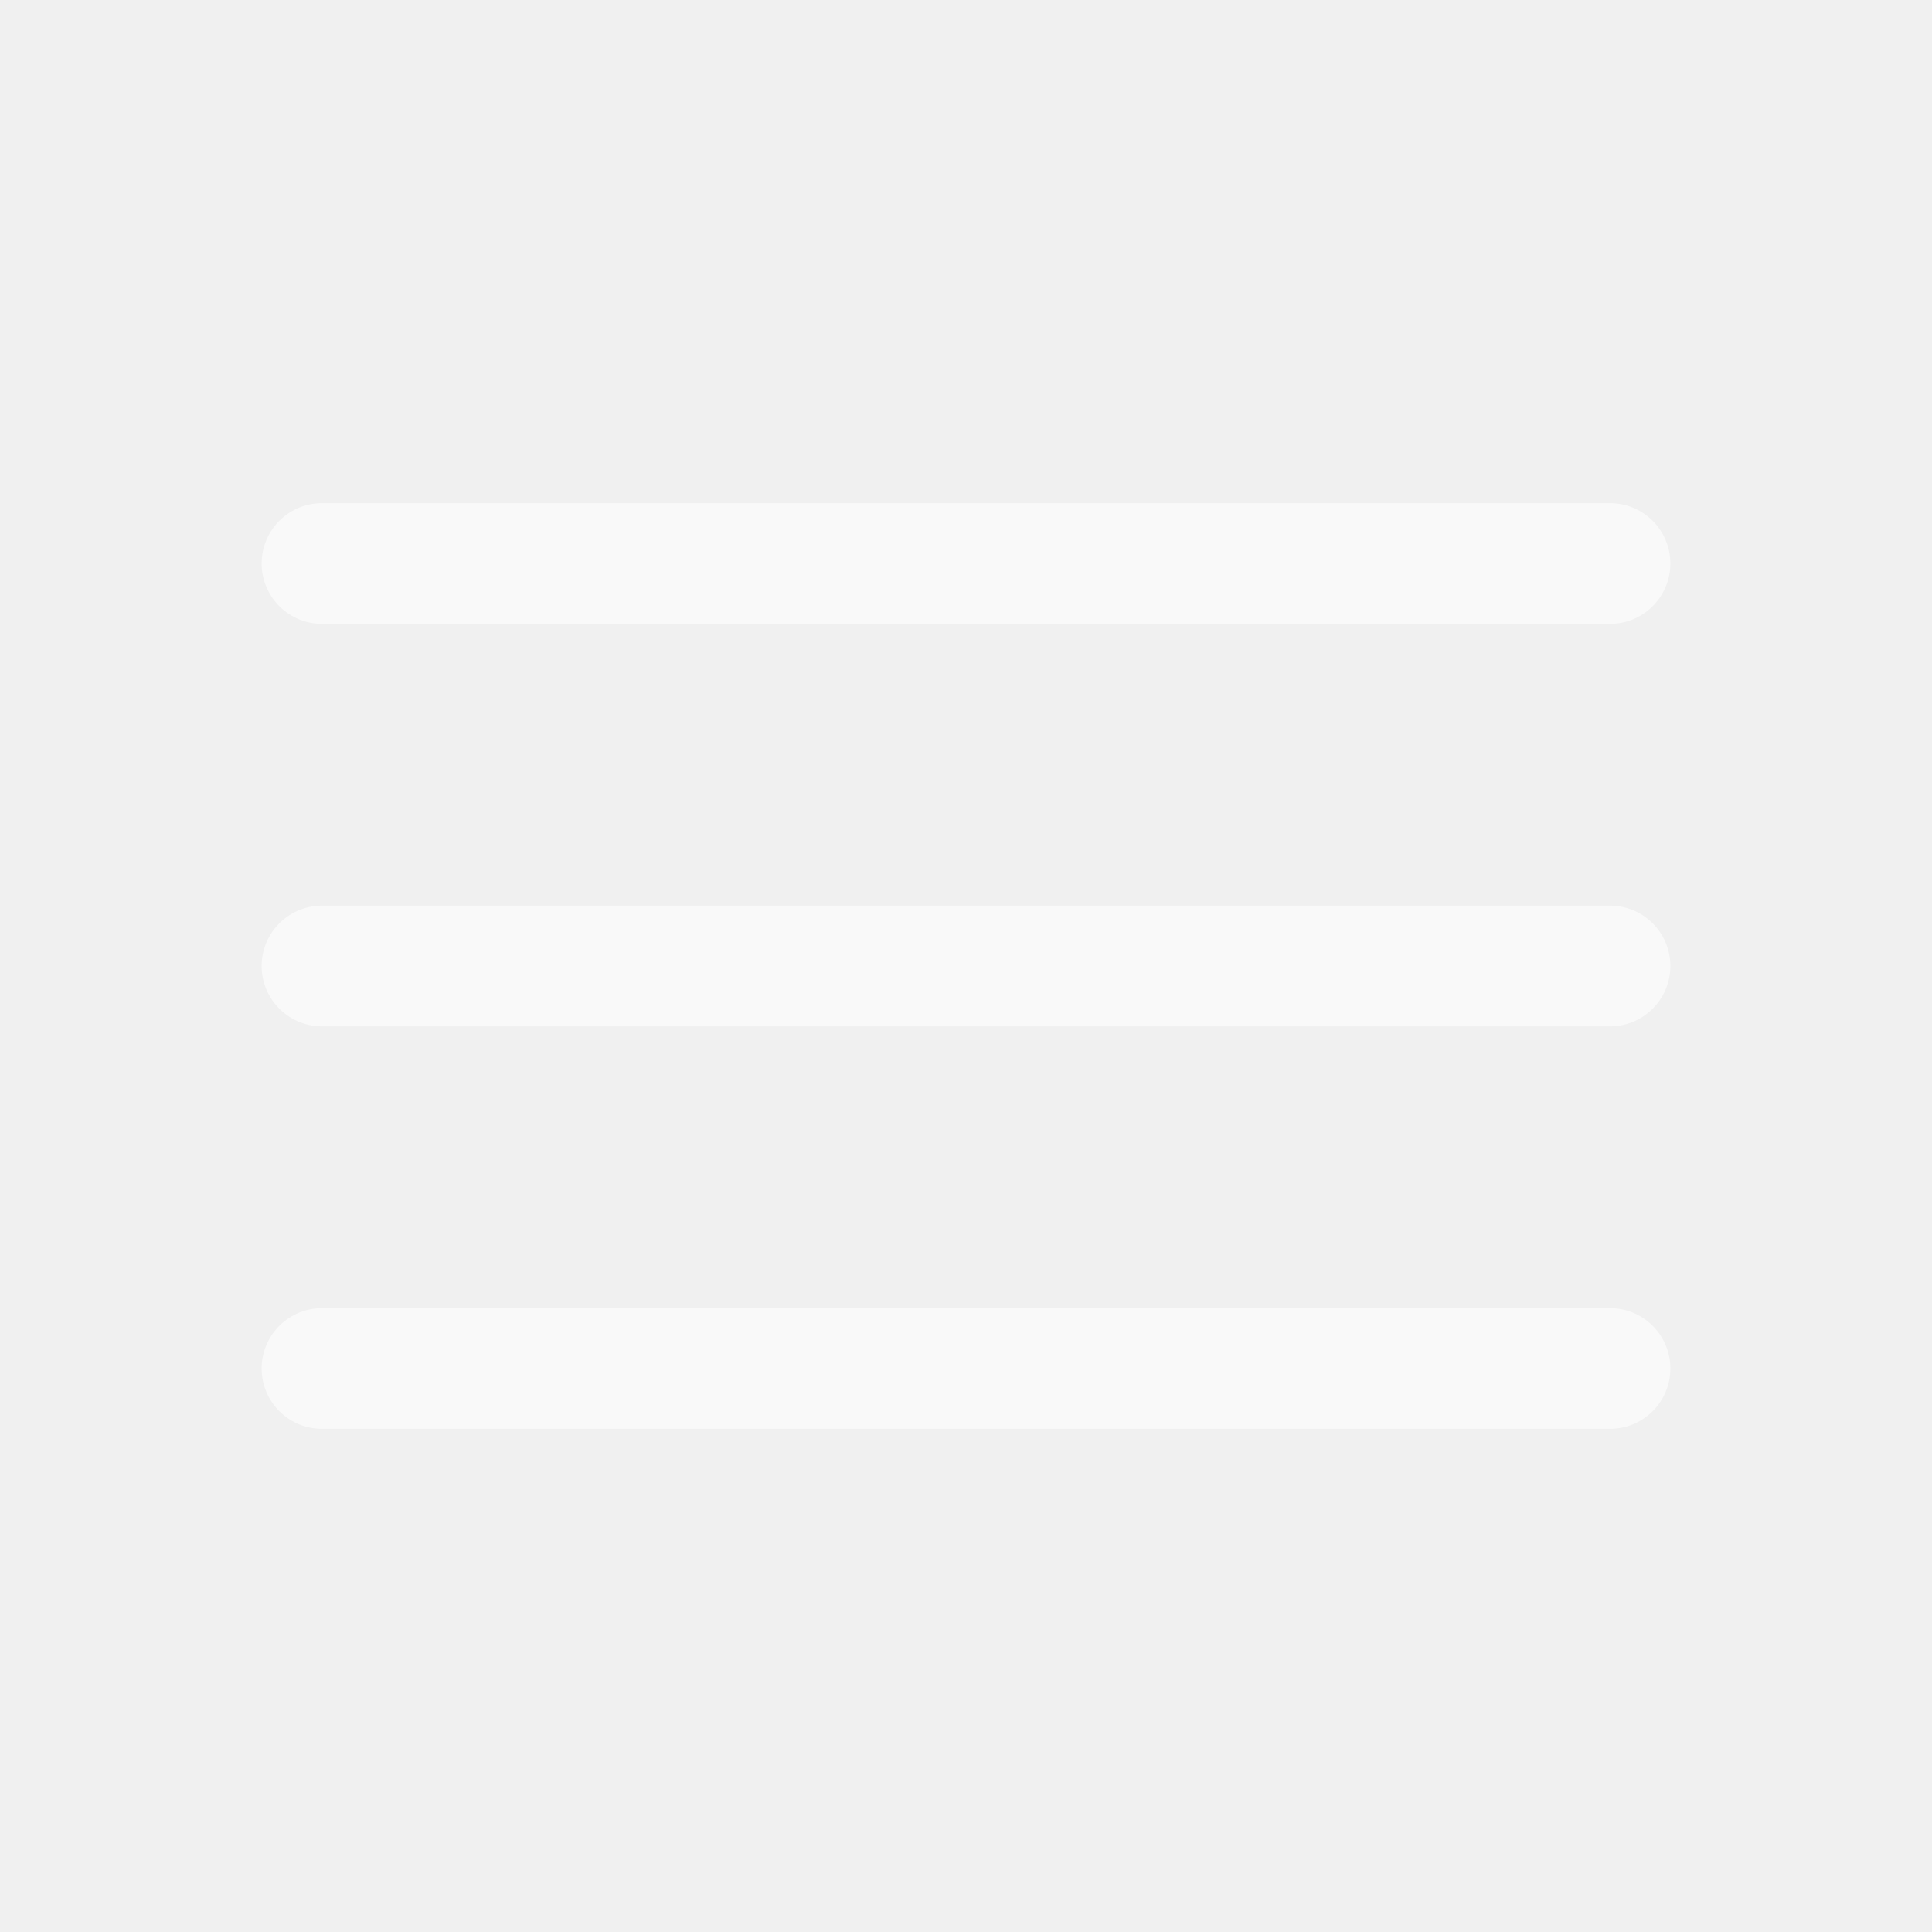
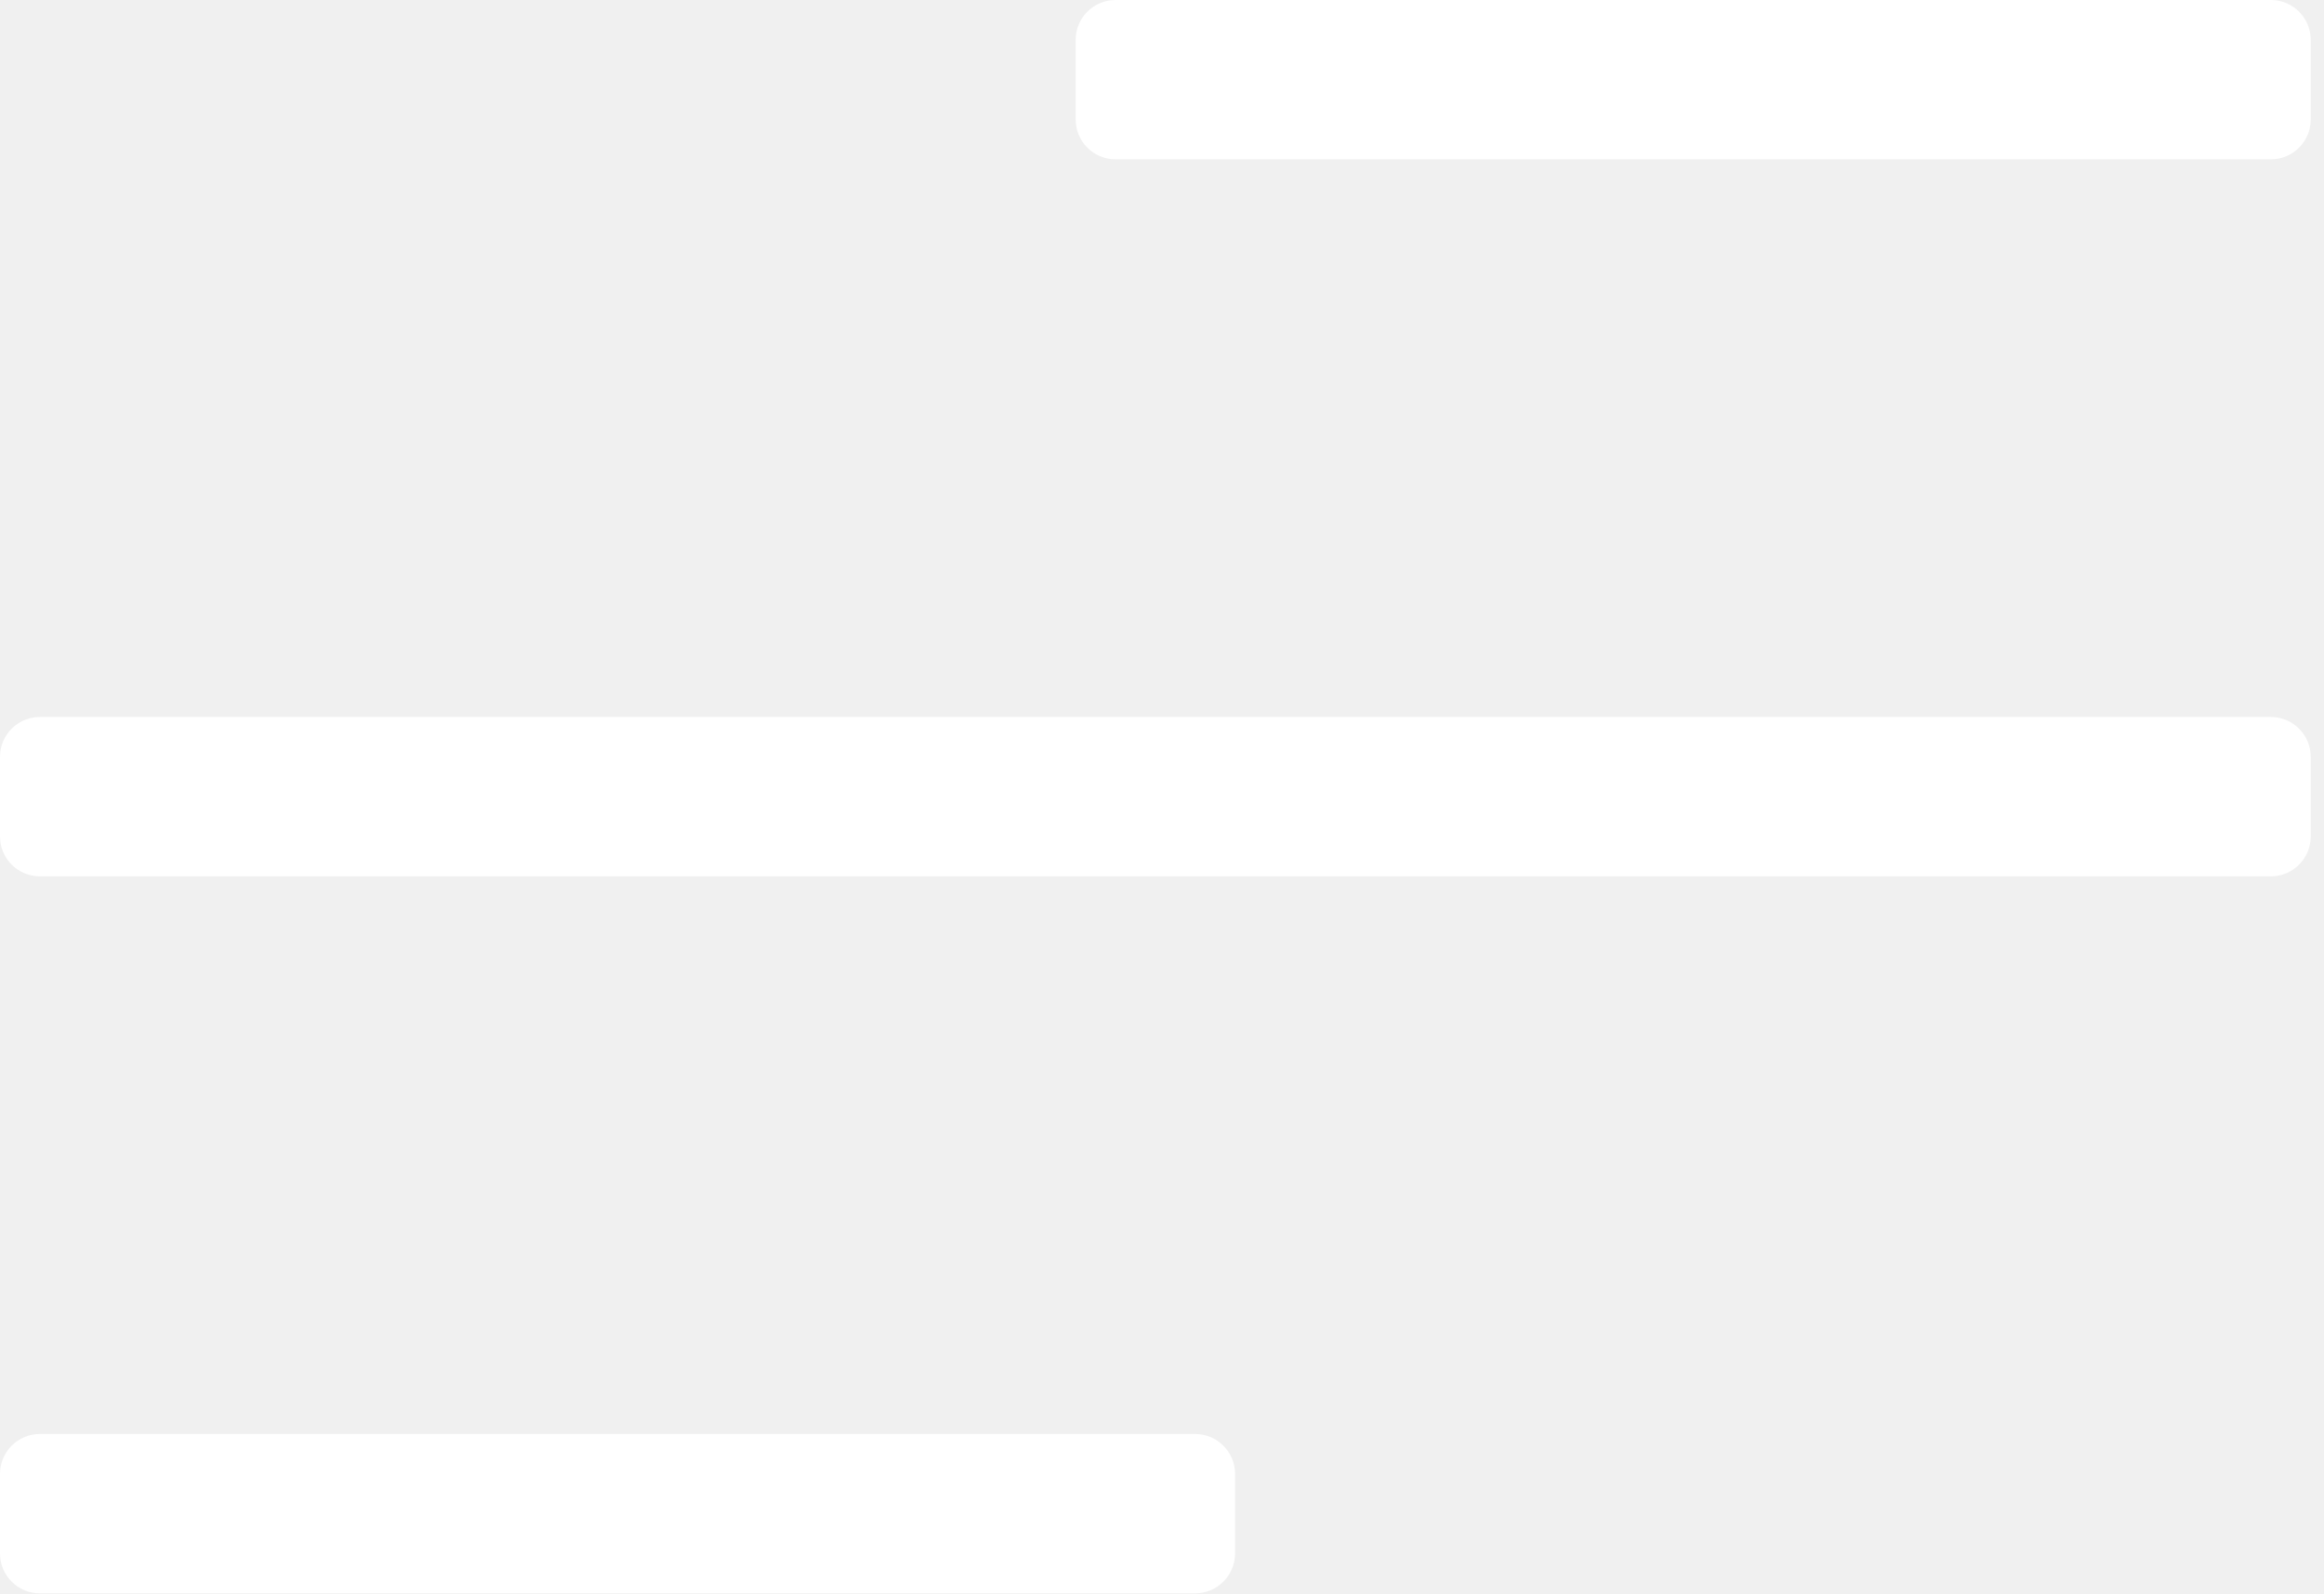
- <svg xmlns="http://www.w3.org/2000/svg" width="100" height="100" viewBox="0 0 24 24" fill="none">
-   <path d="M4 17H20M4 12H20M4 7H20" stroke="rgba(255,255,255,0.589)" stroke-width="1.5" stroke-linecap="round" stroke-linejoin="round" />
+ <svg xmlns="http://www.w3.org/2000/svg" width="35" height="24" viewBox="0 0 35 24" fill="none">
+   <path d="M34.2 13.2H0.6C0.269 13.2 0 12.931 0 12.6V11.4C0 11.069 0.269 10.8 0.6 10.8H34.2C34.531 10.8 34.8 11.069 34.8 11.4V12.6C34.8 12.931 34.531 13.2 34.2 13.2Z" fill="white" />
+   <path d="M34.2 2.4H16.8C16.469 2.4 16.2 2.131 16.2 1.8V0.6C16.2 0.269 16.469 0 16.8 0H34.2C34.531 0 34.8 0.269 34.8 0.6V1.8C34.8 2.131 34.531 2.4 34.2 2.4Z" fill="white" />
+   <path d="M18 24H0.6C0.269 24 0 23.731 0 23.4V22.2C0 21.869 0.269 21.6 0.6 21.6H18C18.331 21.6 18.6 21.869 18.6 22.2V23.4C18.6 23.731 18.331 24 18 24Z" fill="white" />
</svg>
